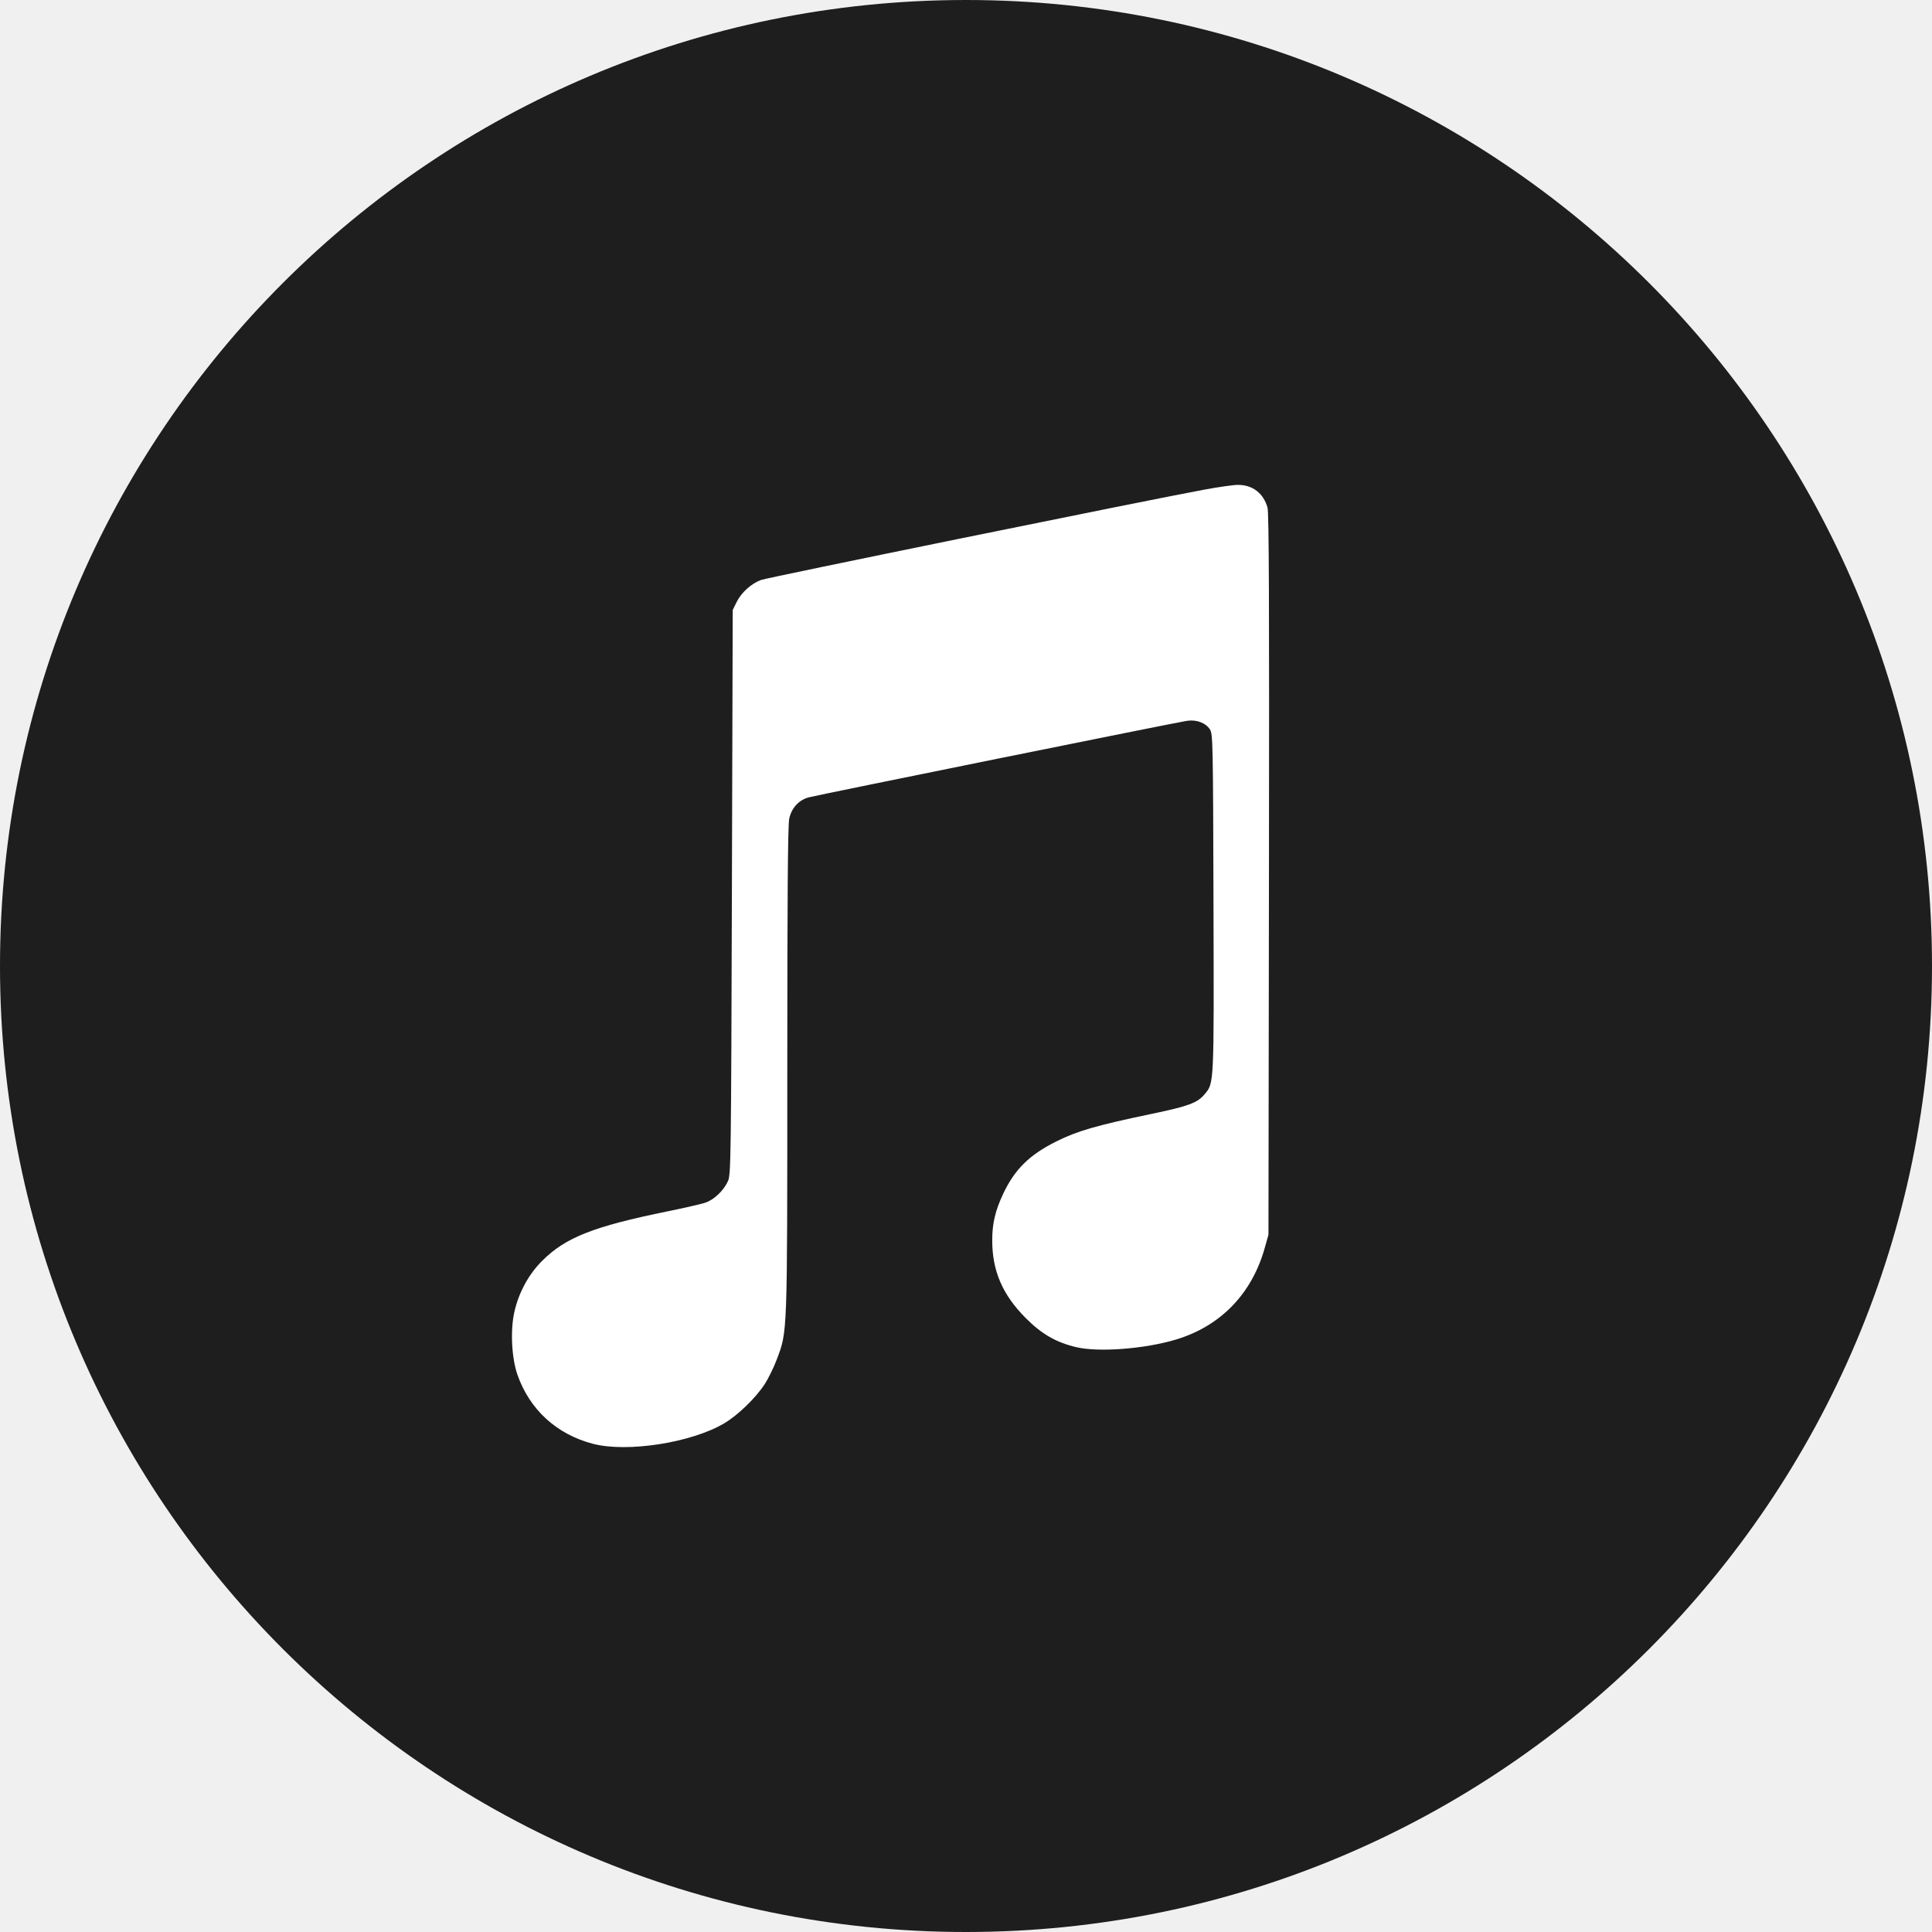
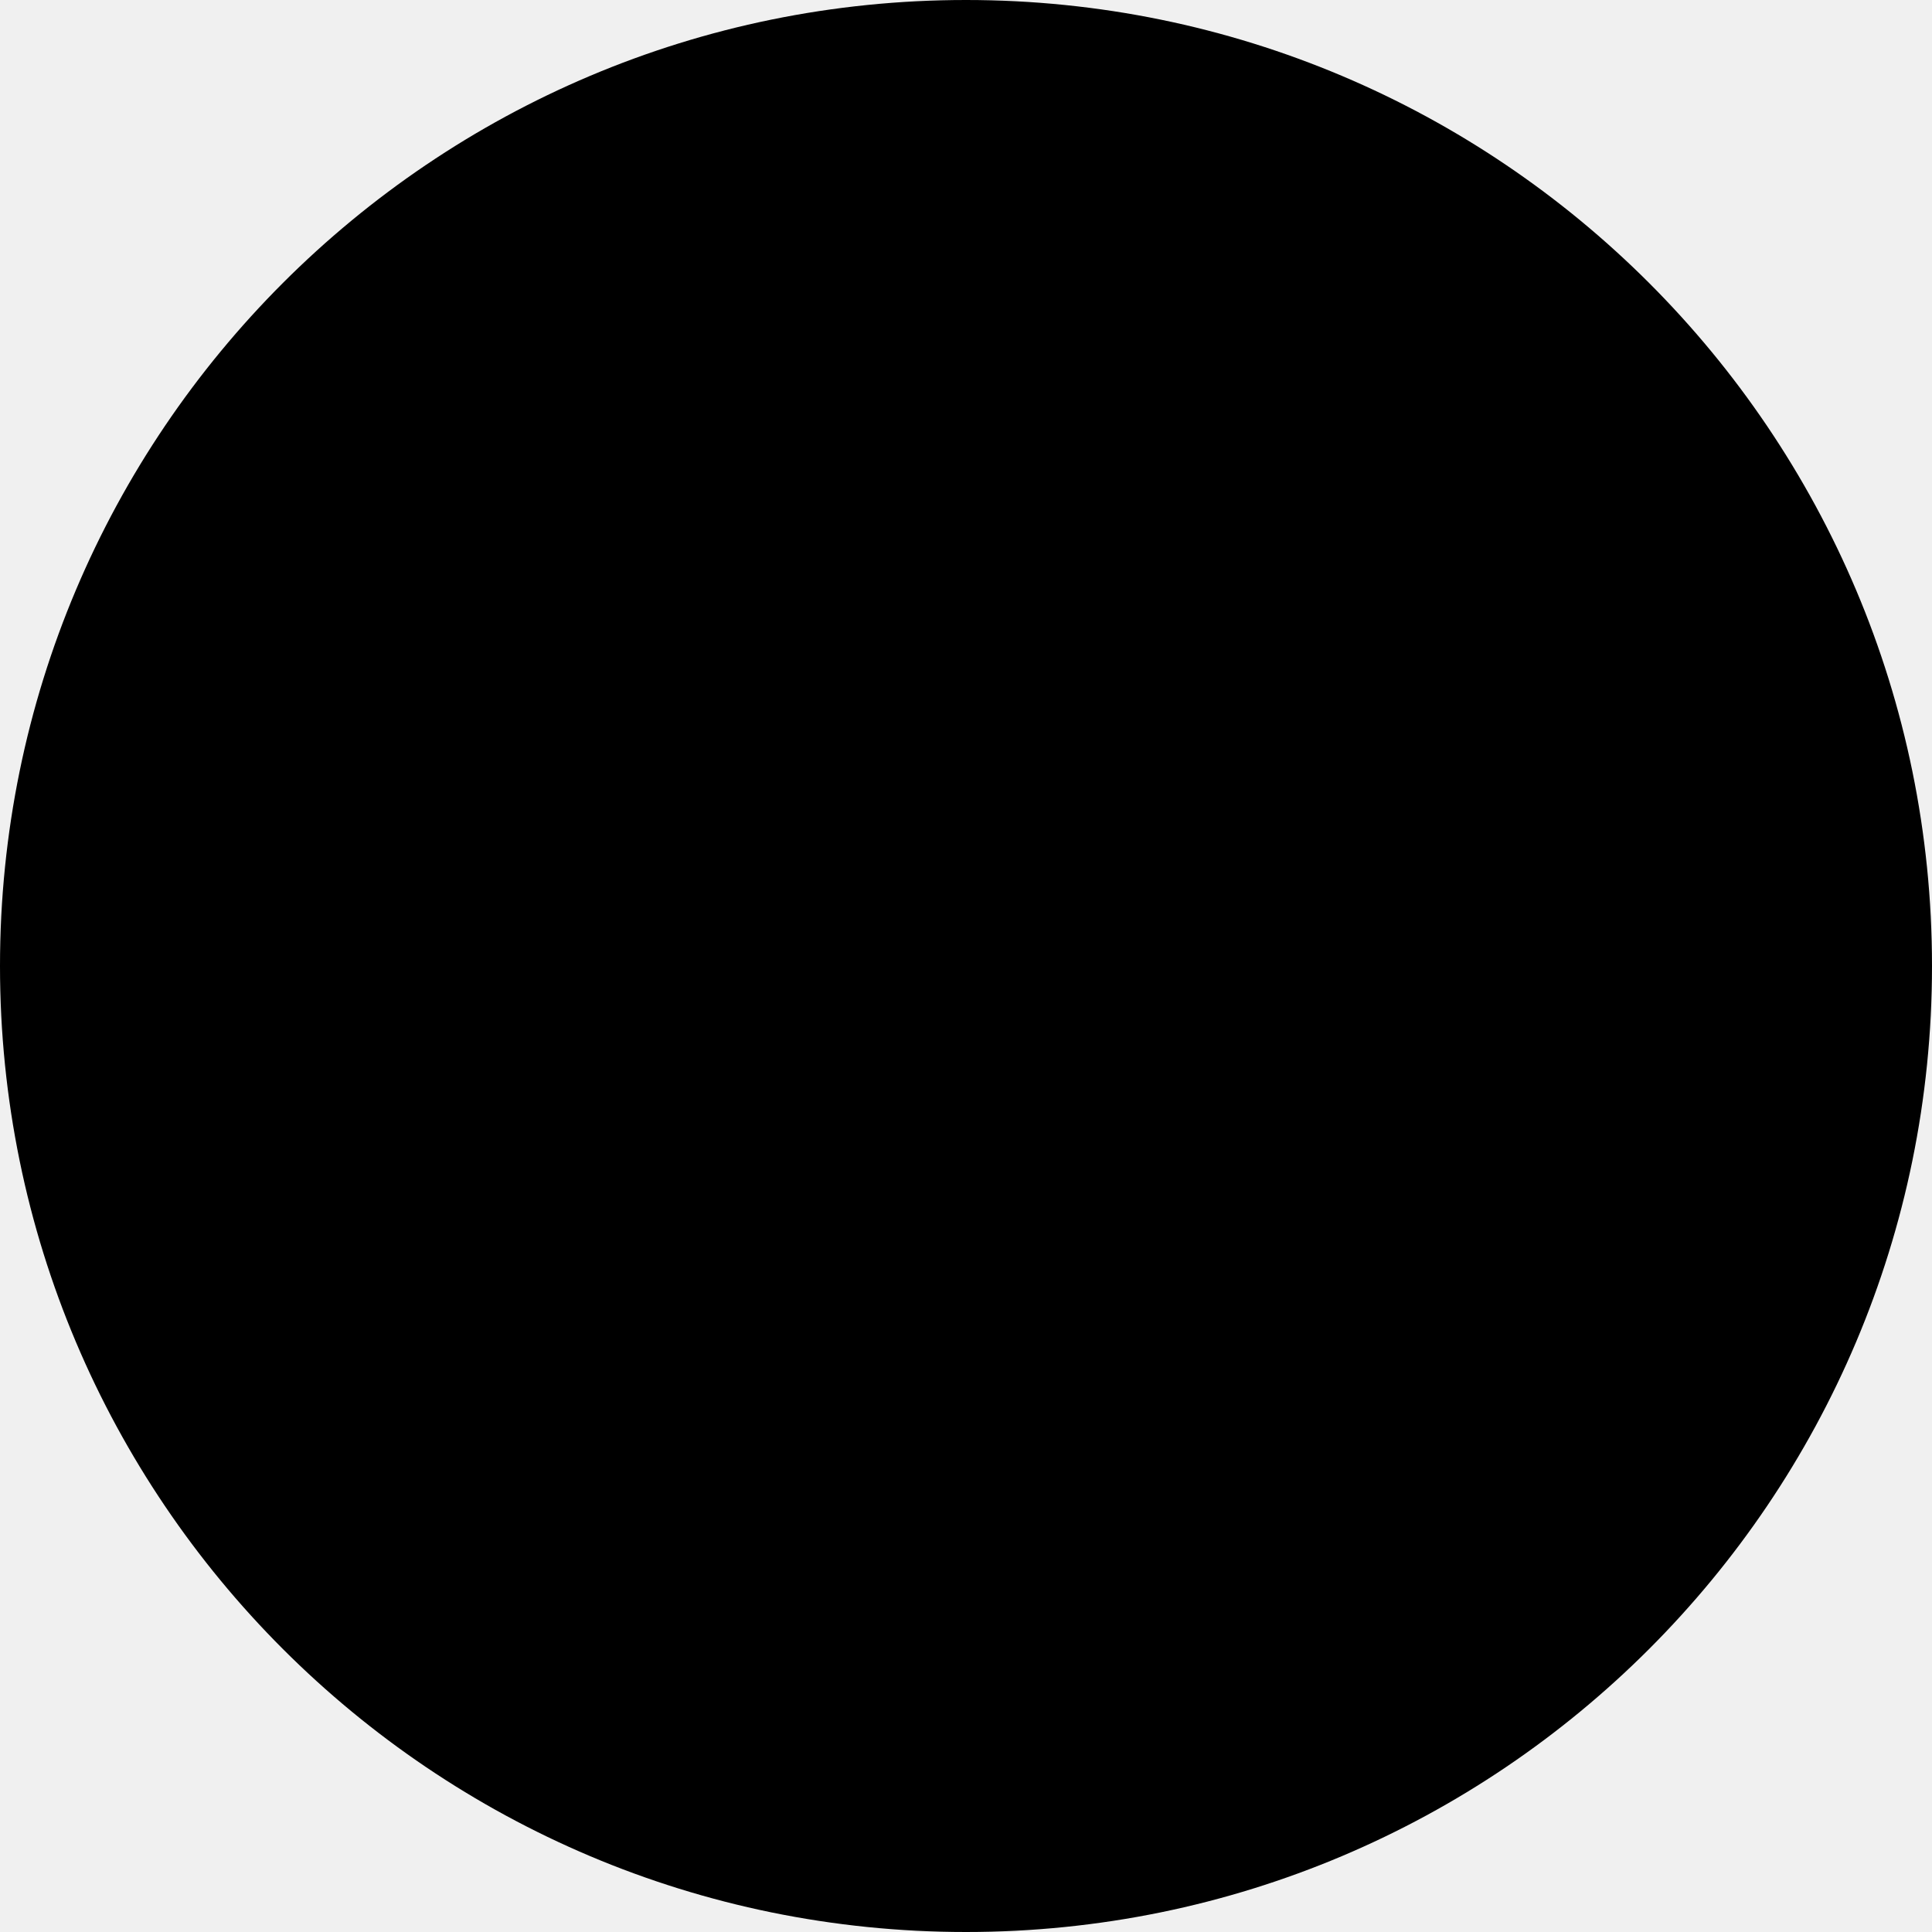
<svg xmlns="http://www.w3.org/2000/svg" width="512" height="512">
-   <circle fill="#1E1E1E" cx="256" cy="256" r="256" />
-   <path fill="#FFF" d="M137.123 364.304c3.223 9.245 10.373 15.794 19.995 18.315 9.084 2.377 26.087-.266 34.784-5.412 3.636-2.15 8.311-6.668 10.743-10.381.96-1.469 2.411-4.428 3.217-6.578 2.833-7.525 2.775-5.919 2.78-76.741 0-46.11.145-64.835.505-66.524.615-2.862 2.528-4.961 5.167-5.673 2.376-.64 97.607-19.909 100.285-20.292 2.52-.359 4.906.541 6.051 2.289.773 1.178.819 3.51.937 45.951.134 48.847.188 47.702-2.402 50.785-1.889 2.243-4.247 3.109-13.925 5.133-14.727 3.075-19.768 4.536-25.402 7.354-7.047 3.521-10.955 7.378-13.98 13.784-2.135 4.531-2.934 7.927-2.928 12.438.011 8.066 2.732 14.371 8.867 20.539 4.215 4.242 8.068 6.466 13.384 7.717 5.972 1.409 18.134.482 26.458-2.019 11.777-3.535 20.088-12.105 23.494-24.216l1.003-3.561.13-95.464c.1-71.492.004-95.912-.382-97.246-1.11-3.826-3.965-6.009-7.857-6.004-1.169 0-5.229.578-9.024 1.285-16.778 3.126-115.682 23.285-117.37 23.924-2.612.987-5.202 3.338-6.43 5.832l-1.044 2.112-.22 74.771c-.21 70.75-.269 74.865-1.023 76.55-1.154 2.562-3.712 4.993-6.069 5.767-1.12.368-5.536 1.382-9.819 2.252-19.843 4.044-27.215 6.954-33.448 13.219-3.541 3.556-6.164 8.409-7.297 13.506-1.084 4.871-.721 12.159.82 16.588z" />
+   <circle fill="{{bg}}" cx="256" cy="256" r="256" />
+   <path fill="{{fg}}" d="M137.123 364.304c3.223 9.245 10.373 15.794 19.995 18.315 9.084 2.377 26.087-.266 34.784-5.412 3.636-2.15 8.311-6.668 10.743-10.381.96-1.469 2.411-4.428 3.217-6.578 2.833-7.525 2.775-5.919 2.78-76.741 0-46.11.145-64.835.505-66.524.615-2.862 2.528-4.961 5.167-5.673 2.376-.64 97.607-19.909 100.285-20.292 2.52-.359 4.906.541 6.051 2.289.773 1.178.819 3.51.937 45.951.134 48.847.188 47.702-2.402 50.785-1.889 2.243-4.247 3.109-13.925 5.133-14.727 3.075-19.768 4.536-25.402 7.354-7.047 3.521-10.955 7.378-13.98 13.784-2.135 4.531-2.934 7.927-2.928 12.438.011 8.066 2.732 14.371 8.867 20.539 4.215 4.242 8.068 6.466 13.384 7.717 5.972 1.409 18.134.482 26.458-2.019 11.777-3.535 20.088-12.105 23.494-24.216l1.003-3.561.13-95.464c.1-71.492.004-95.912-.382-97.246-1.11-3.826-3.965-6.009-7.857-6.004-1.169 0-5.229.578-9.024 1.285-16.778 3.126-115.682 23.285-117.37 23.924-2.612.987-5.202 3.338-6.43 5.832l-1.044 2.112-.22 74.771c-.21 70.75-.269 74.865-1.023 76.55-1.154 2.562-3.712 4.993-6.069 5.767-1.12.368-5.536 1.382-9.819 2.252-19.843 4.044-27.215 6.954-33.448 13.219-3.541 3.556-6.164 8.409-7.297 13.506-1.084 4.871-.721 12.159.82 16.588z" />
</svg>
